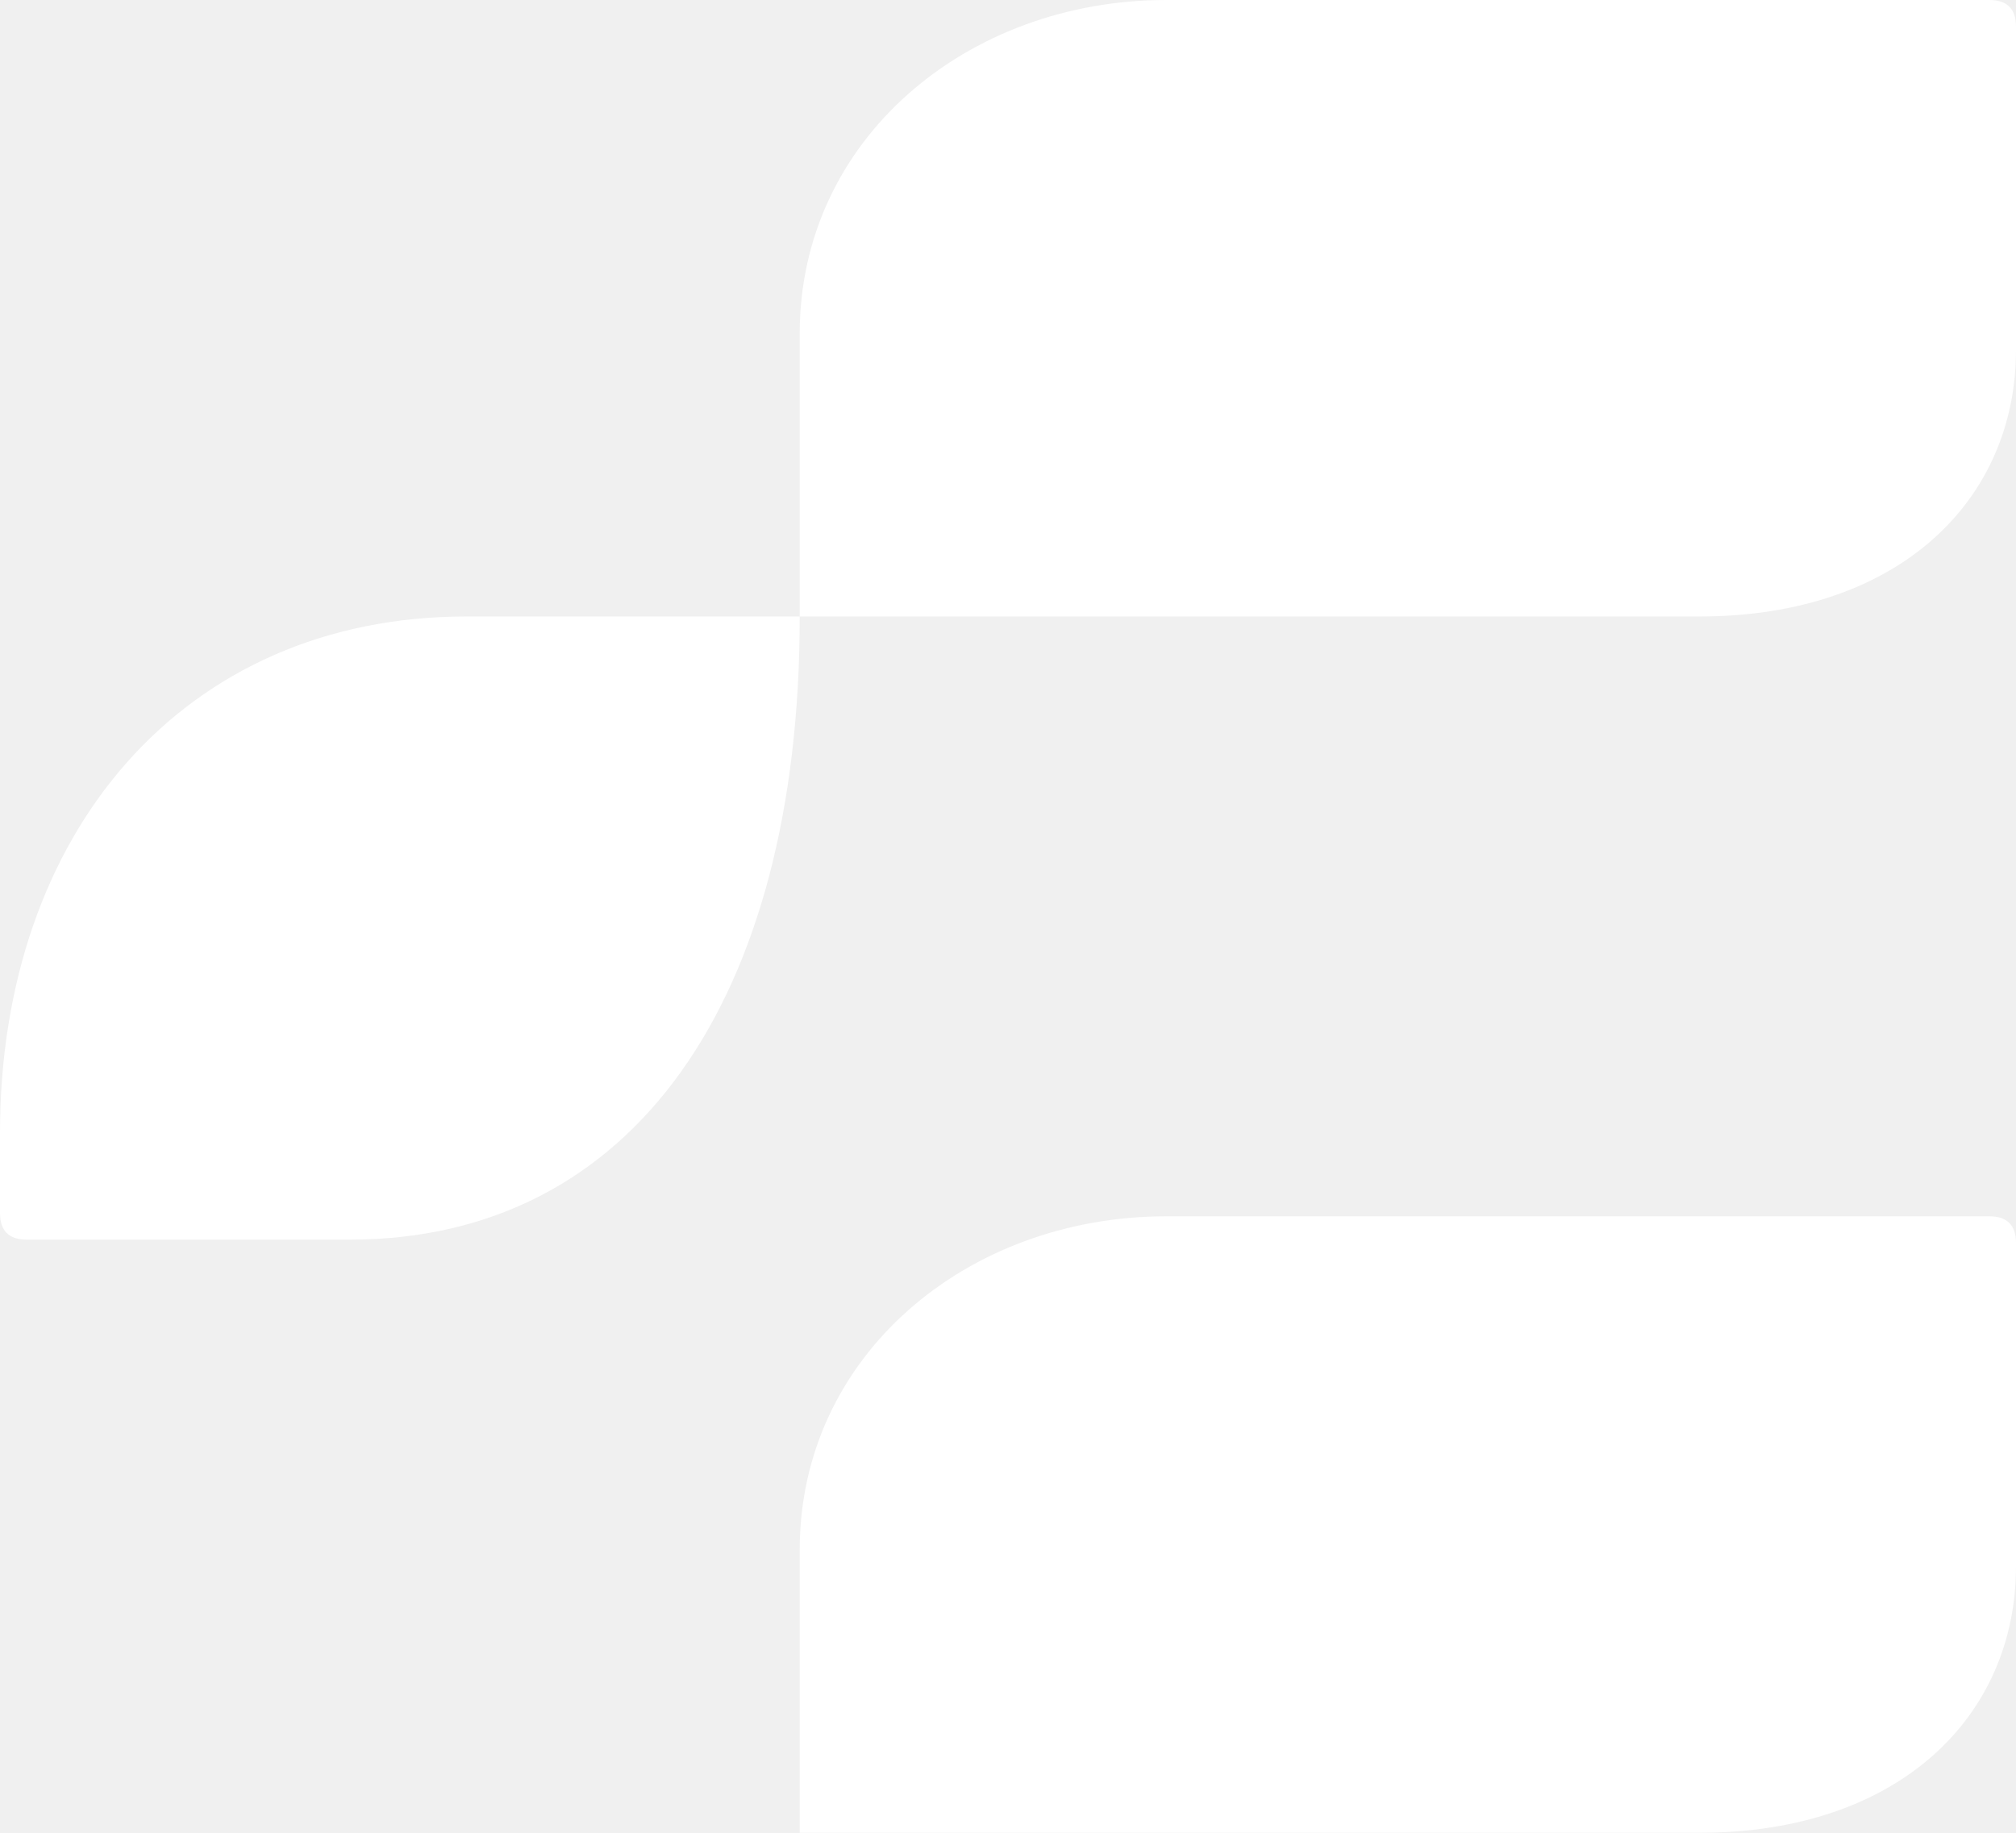
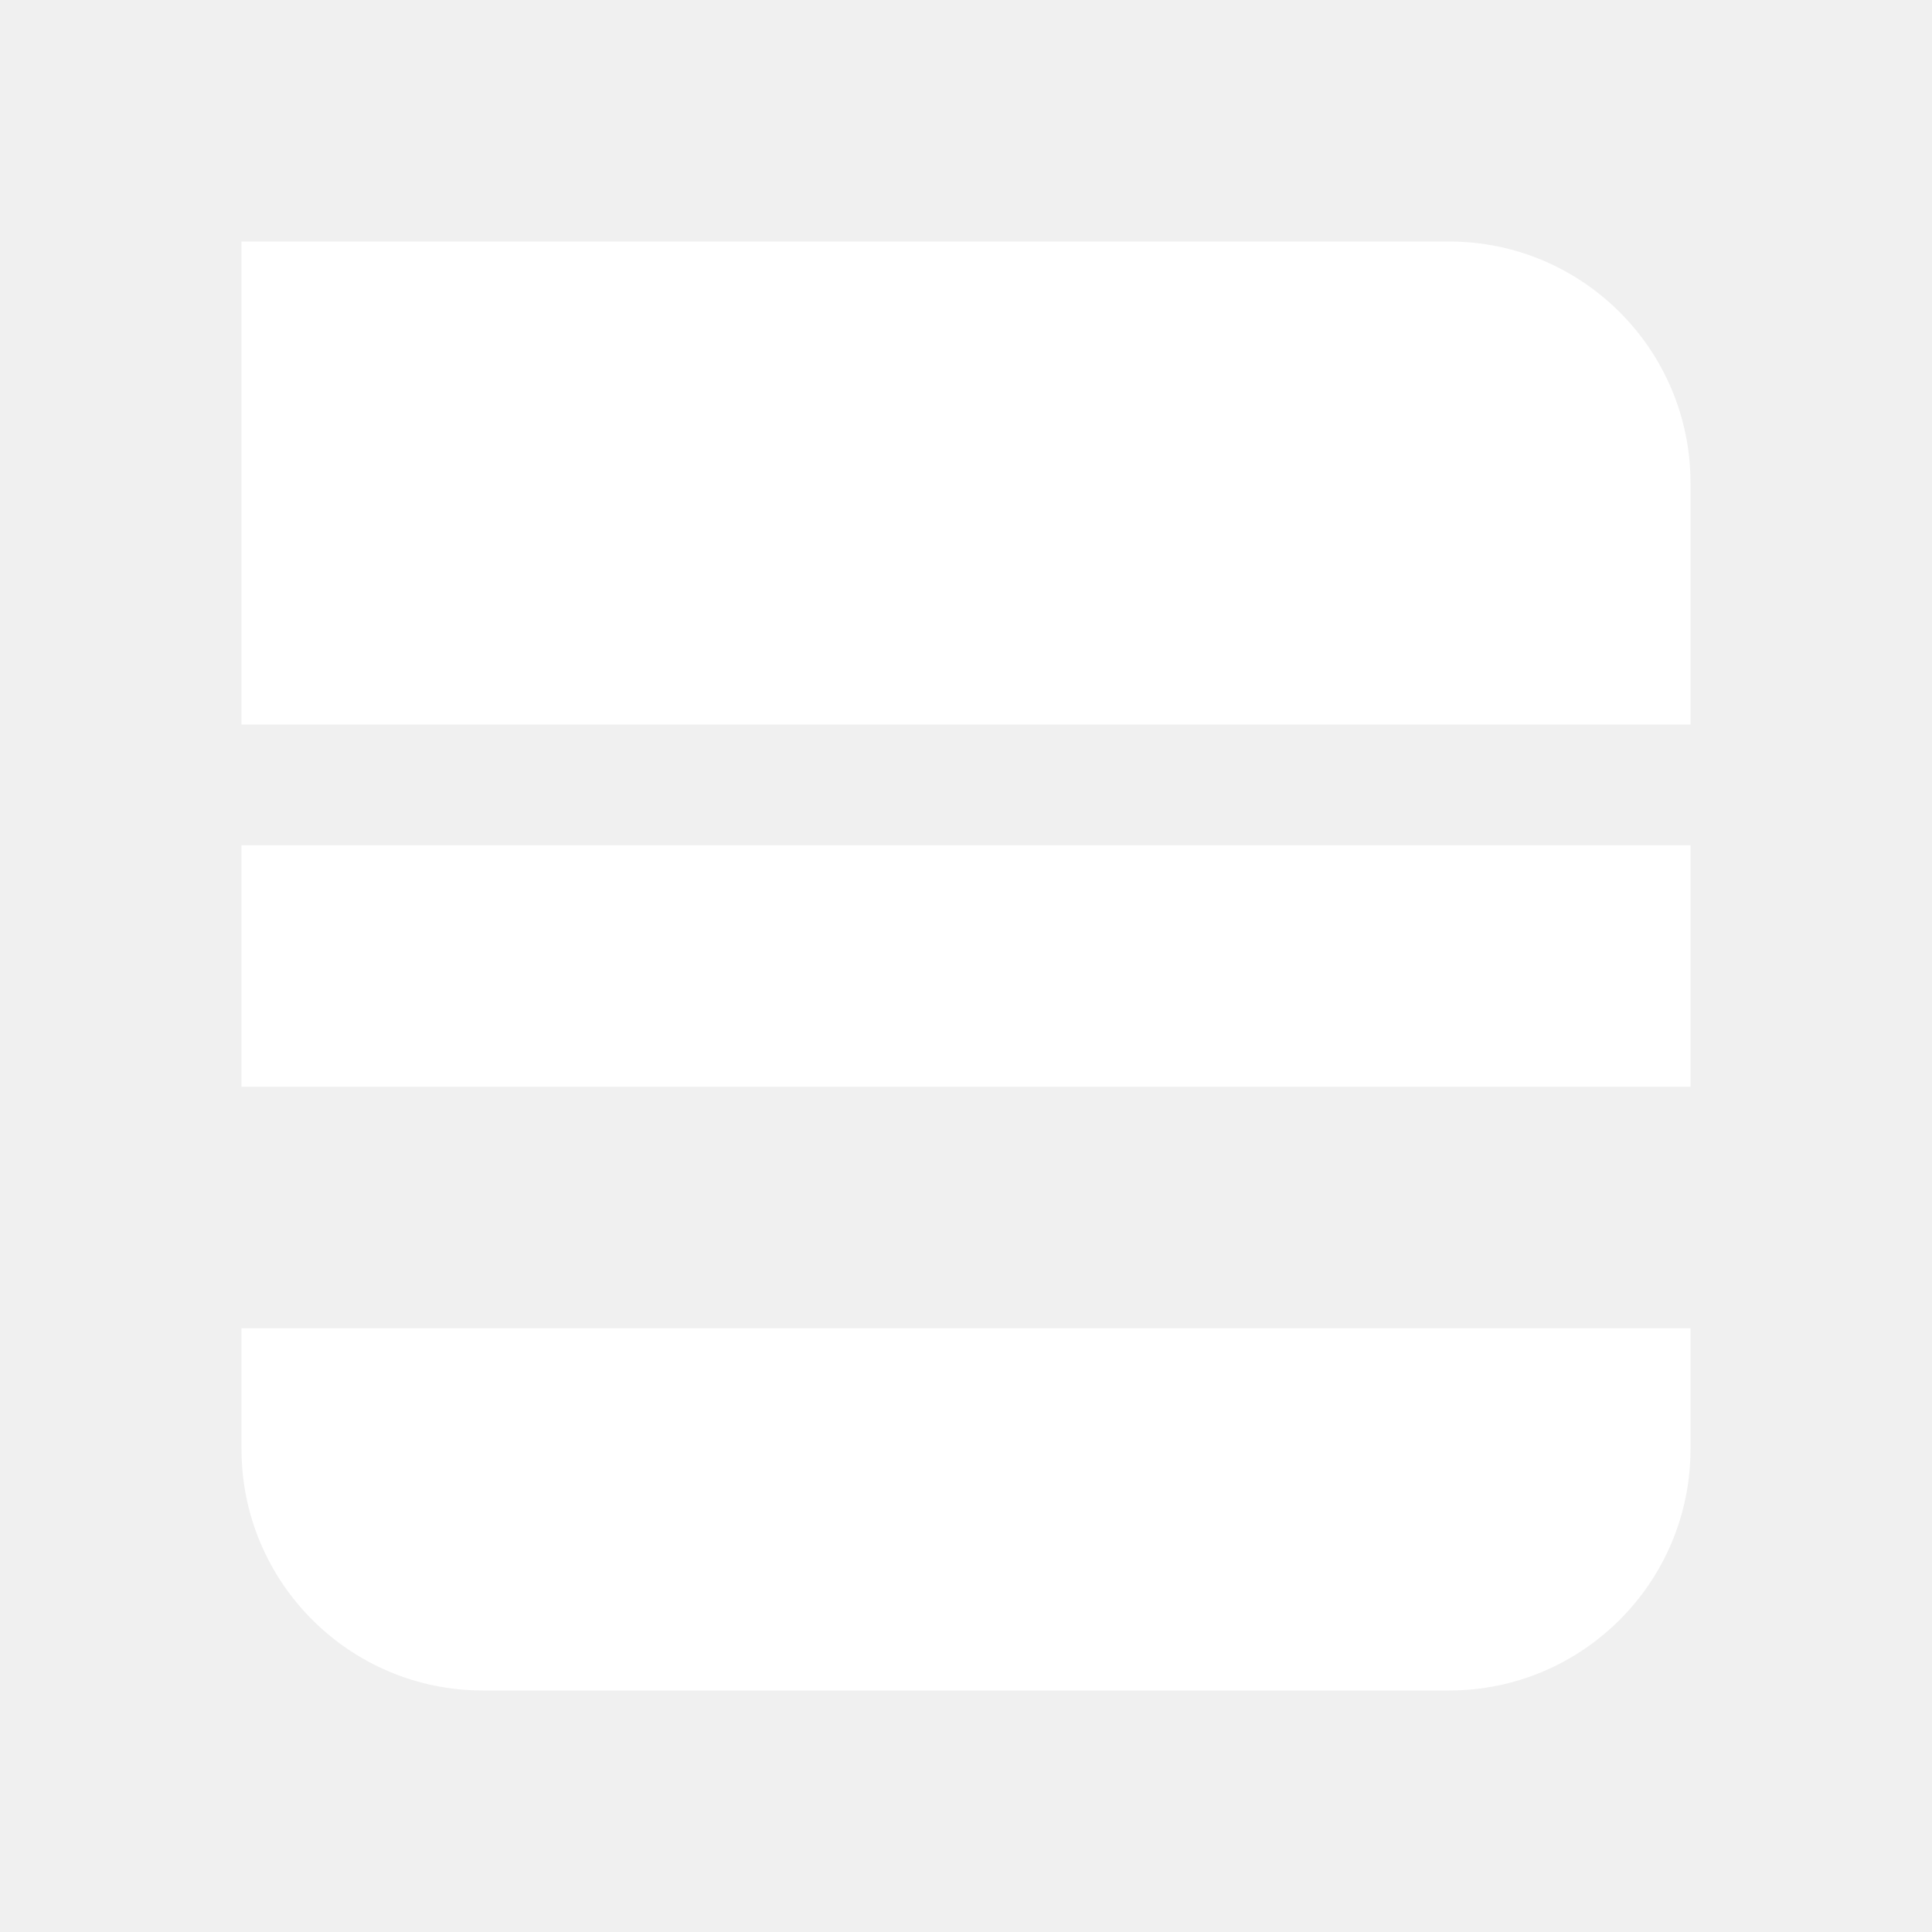
- <svg xmlns="http://www.w3.org/2000/svg" viewBox="0 0 605 550">
-   <path fill="#fff" d="M240,185 V100 C240,42 290,0 350,0 H597 Q605,0 605,8 V105 C605,150 570,185 510,185 Z" />
-   <path fill="#fff" d="M240,185 H140 C55,185 0,250 0,340 V364 Q0,372 8,372 H105 C190,372 240,300 240,185 Z" />
-   <path fill="#fff" transform="translate(0 365)" d="M240,185 V100 C240,42 290,0 350,0 H597 Q605,0 605,8 V105 C605,150 570,185 510,185 Z" />
+ <svg xmlns="http://www.w3.org/2000/svg" viewBox="0 0 32 32">
+   <g fill="#fff">
+     <path d="M4 4h20a4 4 0 0 1 4 4v4H4z" />
+     <path d="M4 14h24v4H4z" />
+     <path d="M4 22h24v2a4 4 0 0 1-4 4H8a4 4 0 0 1-4-4z" />
+   </g>
</svg>
